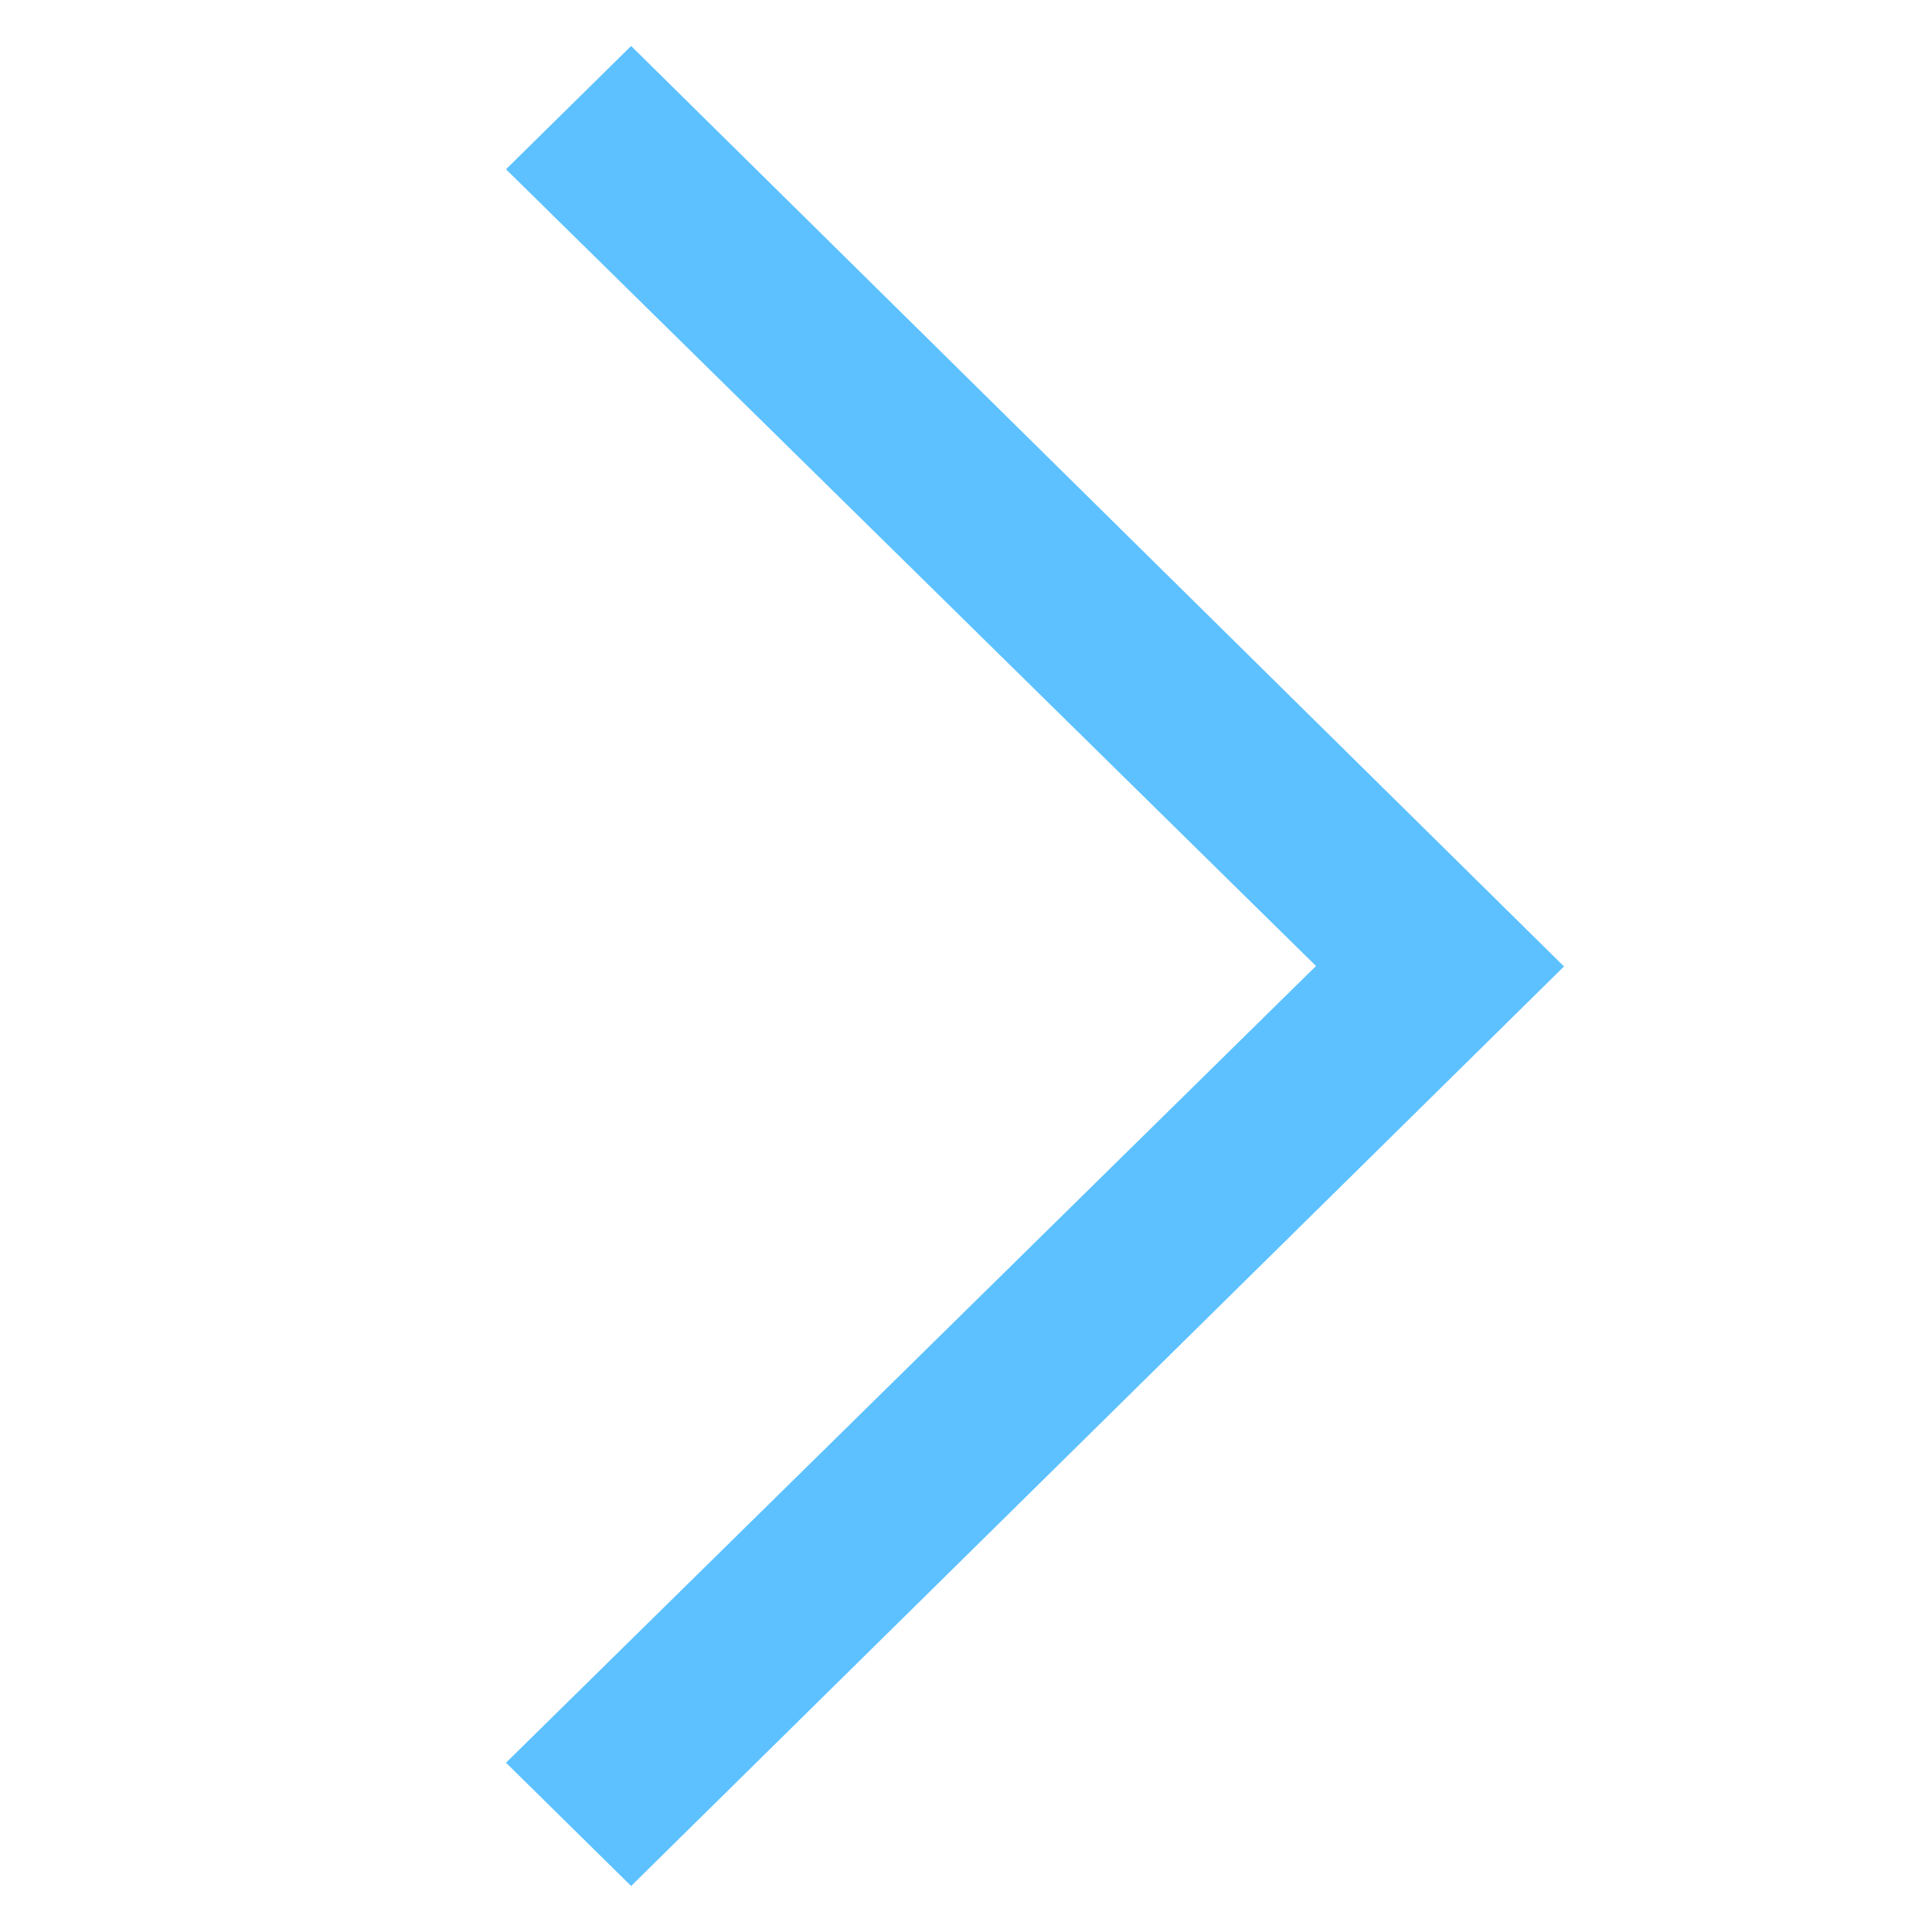
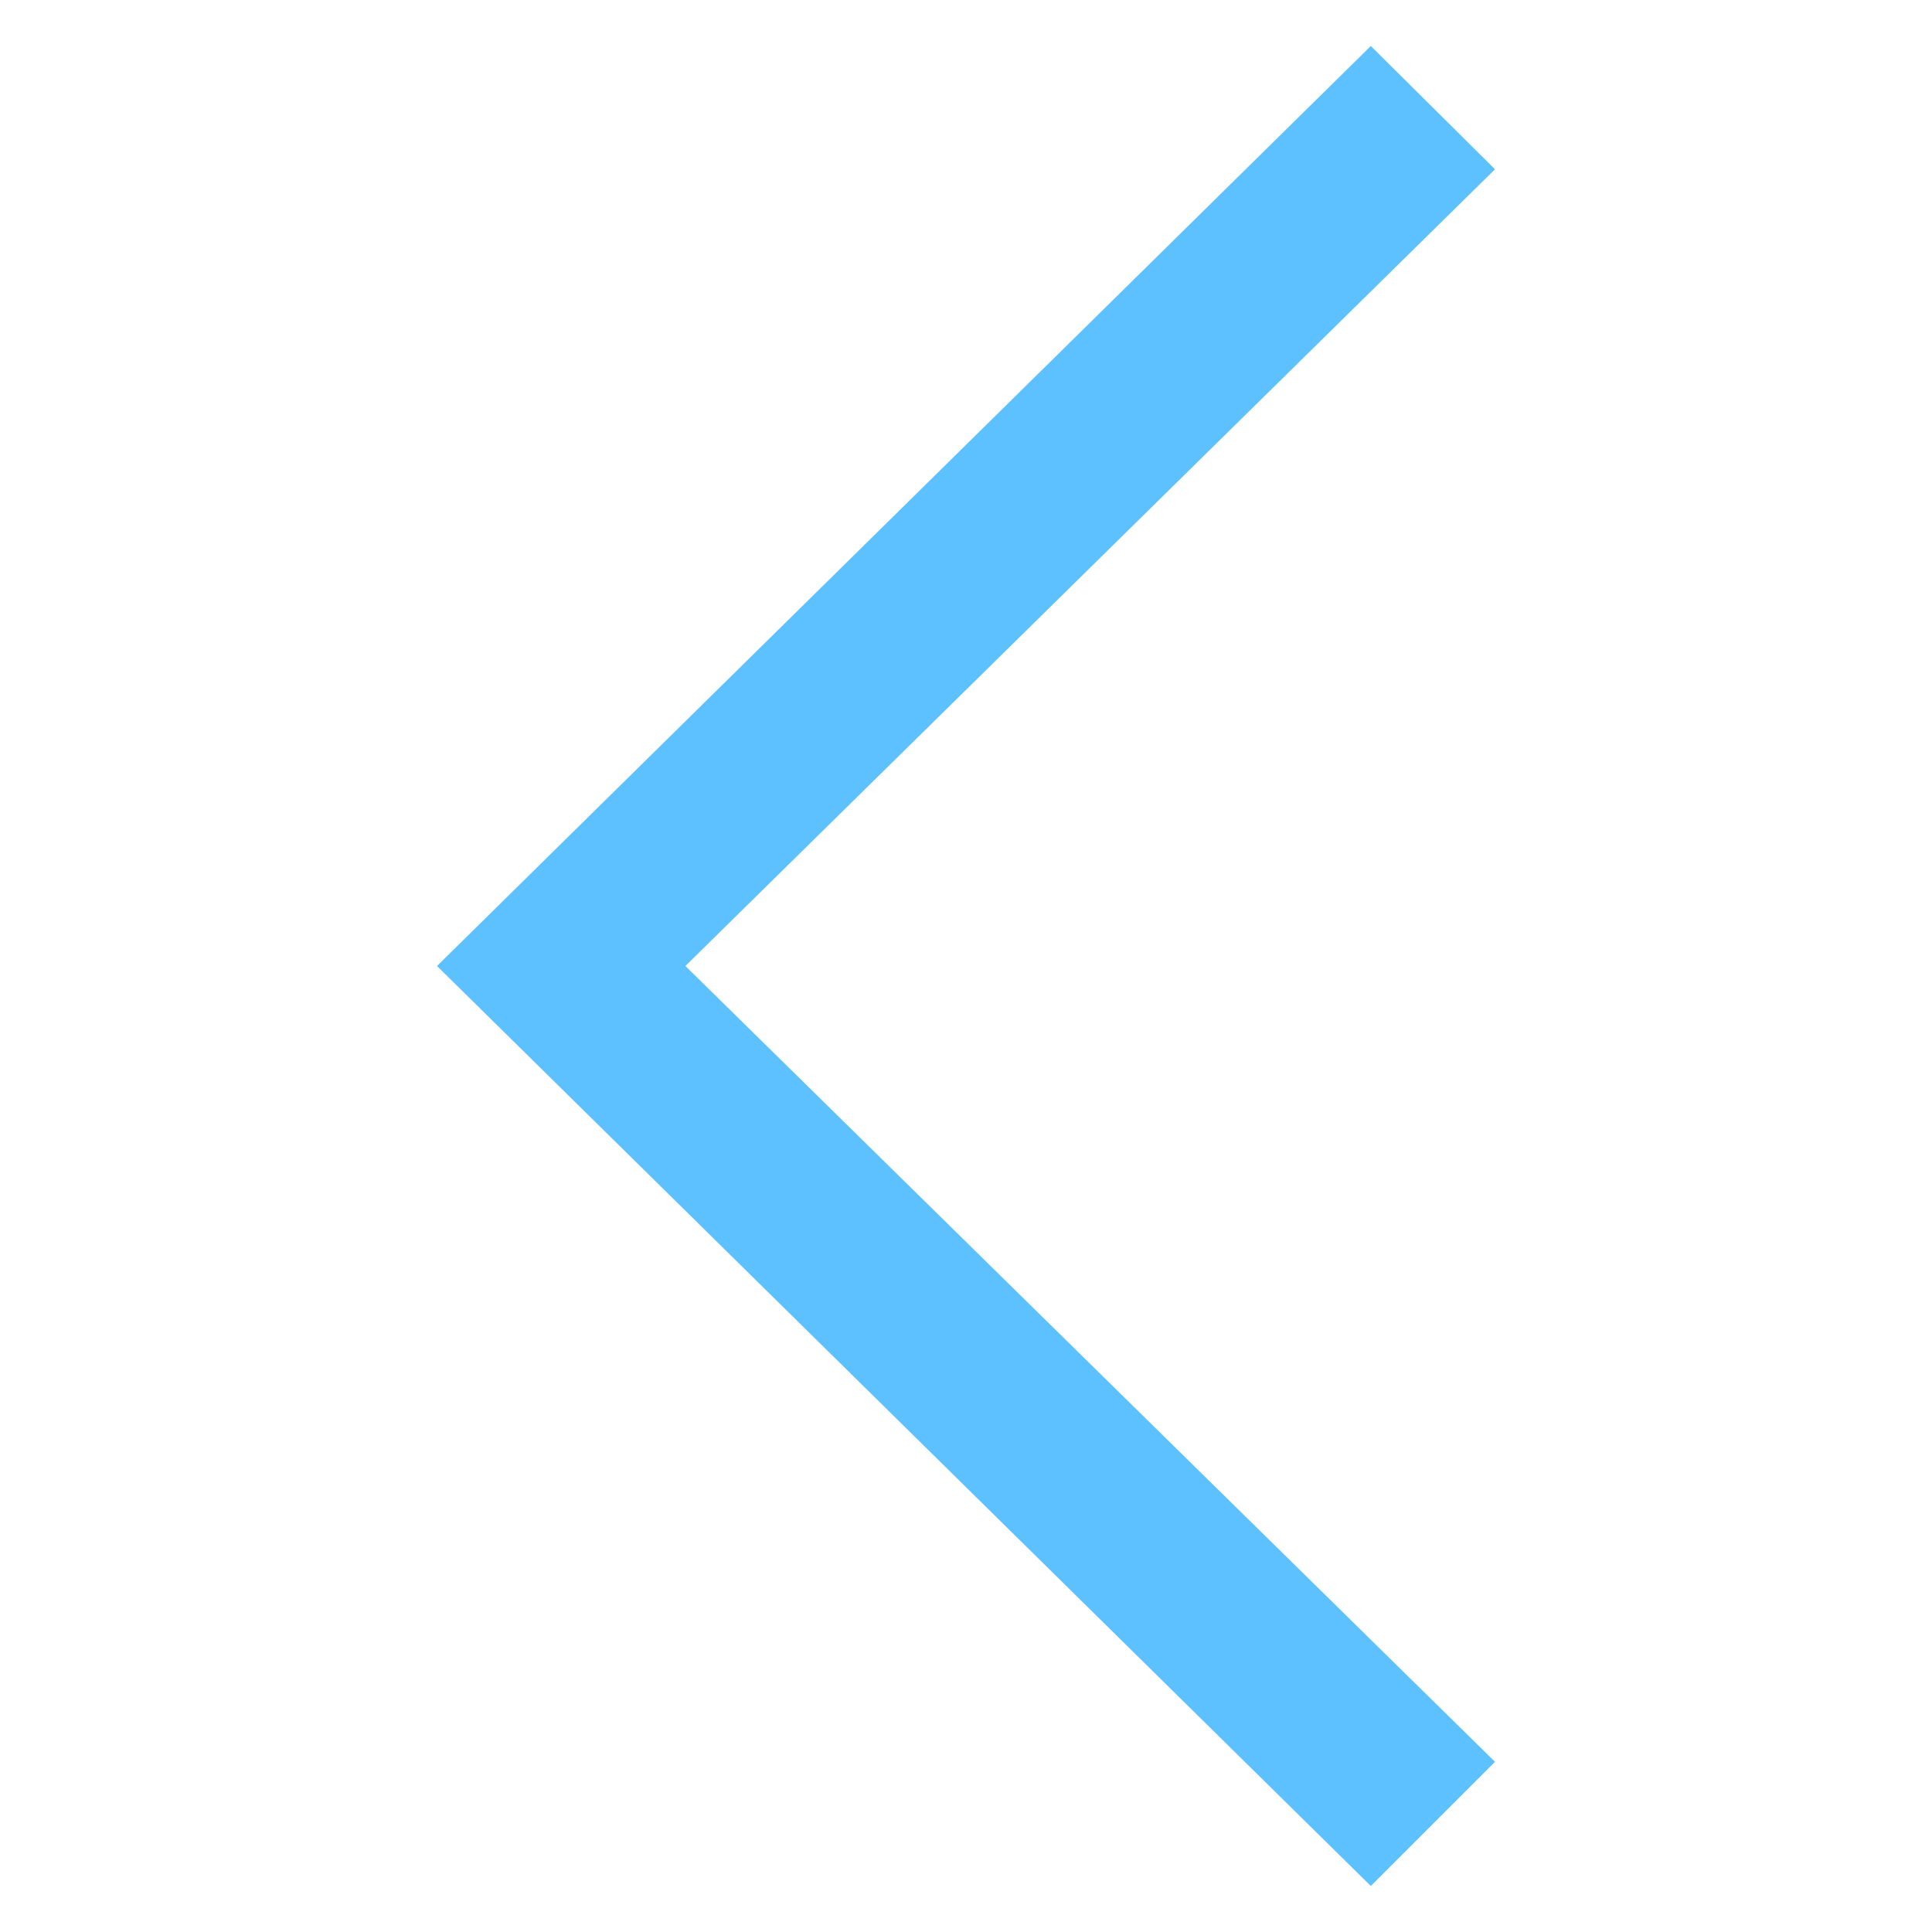
- <svg xmlns="http://www.w3.org/2000/svg" version="1.1" baseProfile="tiny" id="Layer_1" x="0px" y="0px" width="42px" height="42px" viewBox="0 0 42 42" xml:space="preserve">
-   <polygon fill-rule="evenodd" fill="#5DC1FF" points="11,38.32 28.609,21 11,3.68 13.72,1 34,21.01 13.72,41 " />
+ <svg xmlns="http://www.w3.org/2000/svg" width="42" height="42">
+   <g>
+     <polygon transform="rotate(180 21,21)" id="svg_2" points="9.5,38.32 27.1,21 9.5,3.7 12.2,1 32.5,21 12.2,41 " fill="#5DC1FF" fill-rule="evenodd" />
+   </g>
</svg>
